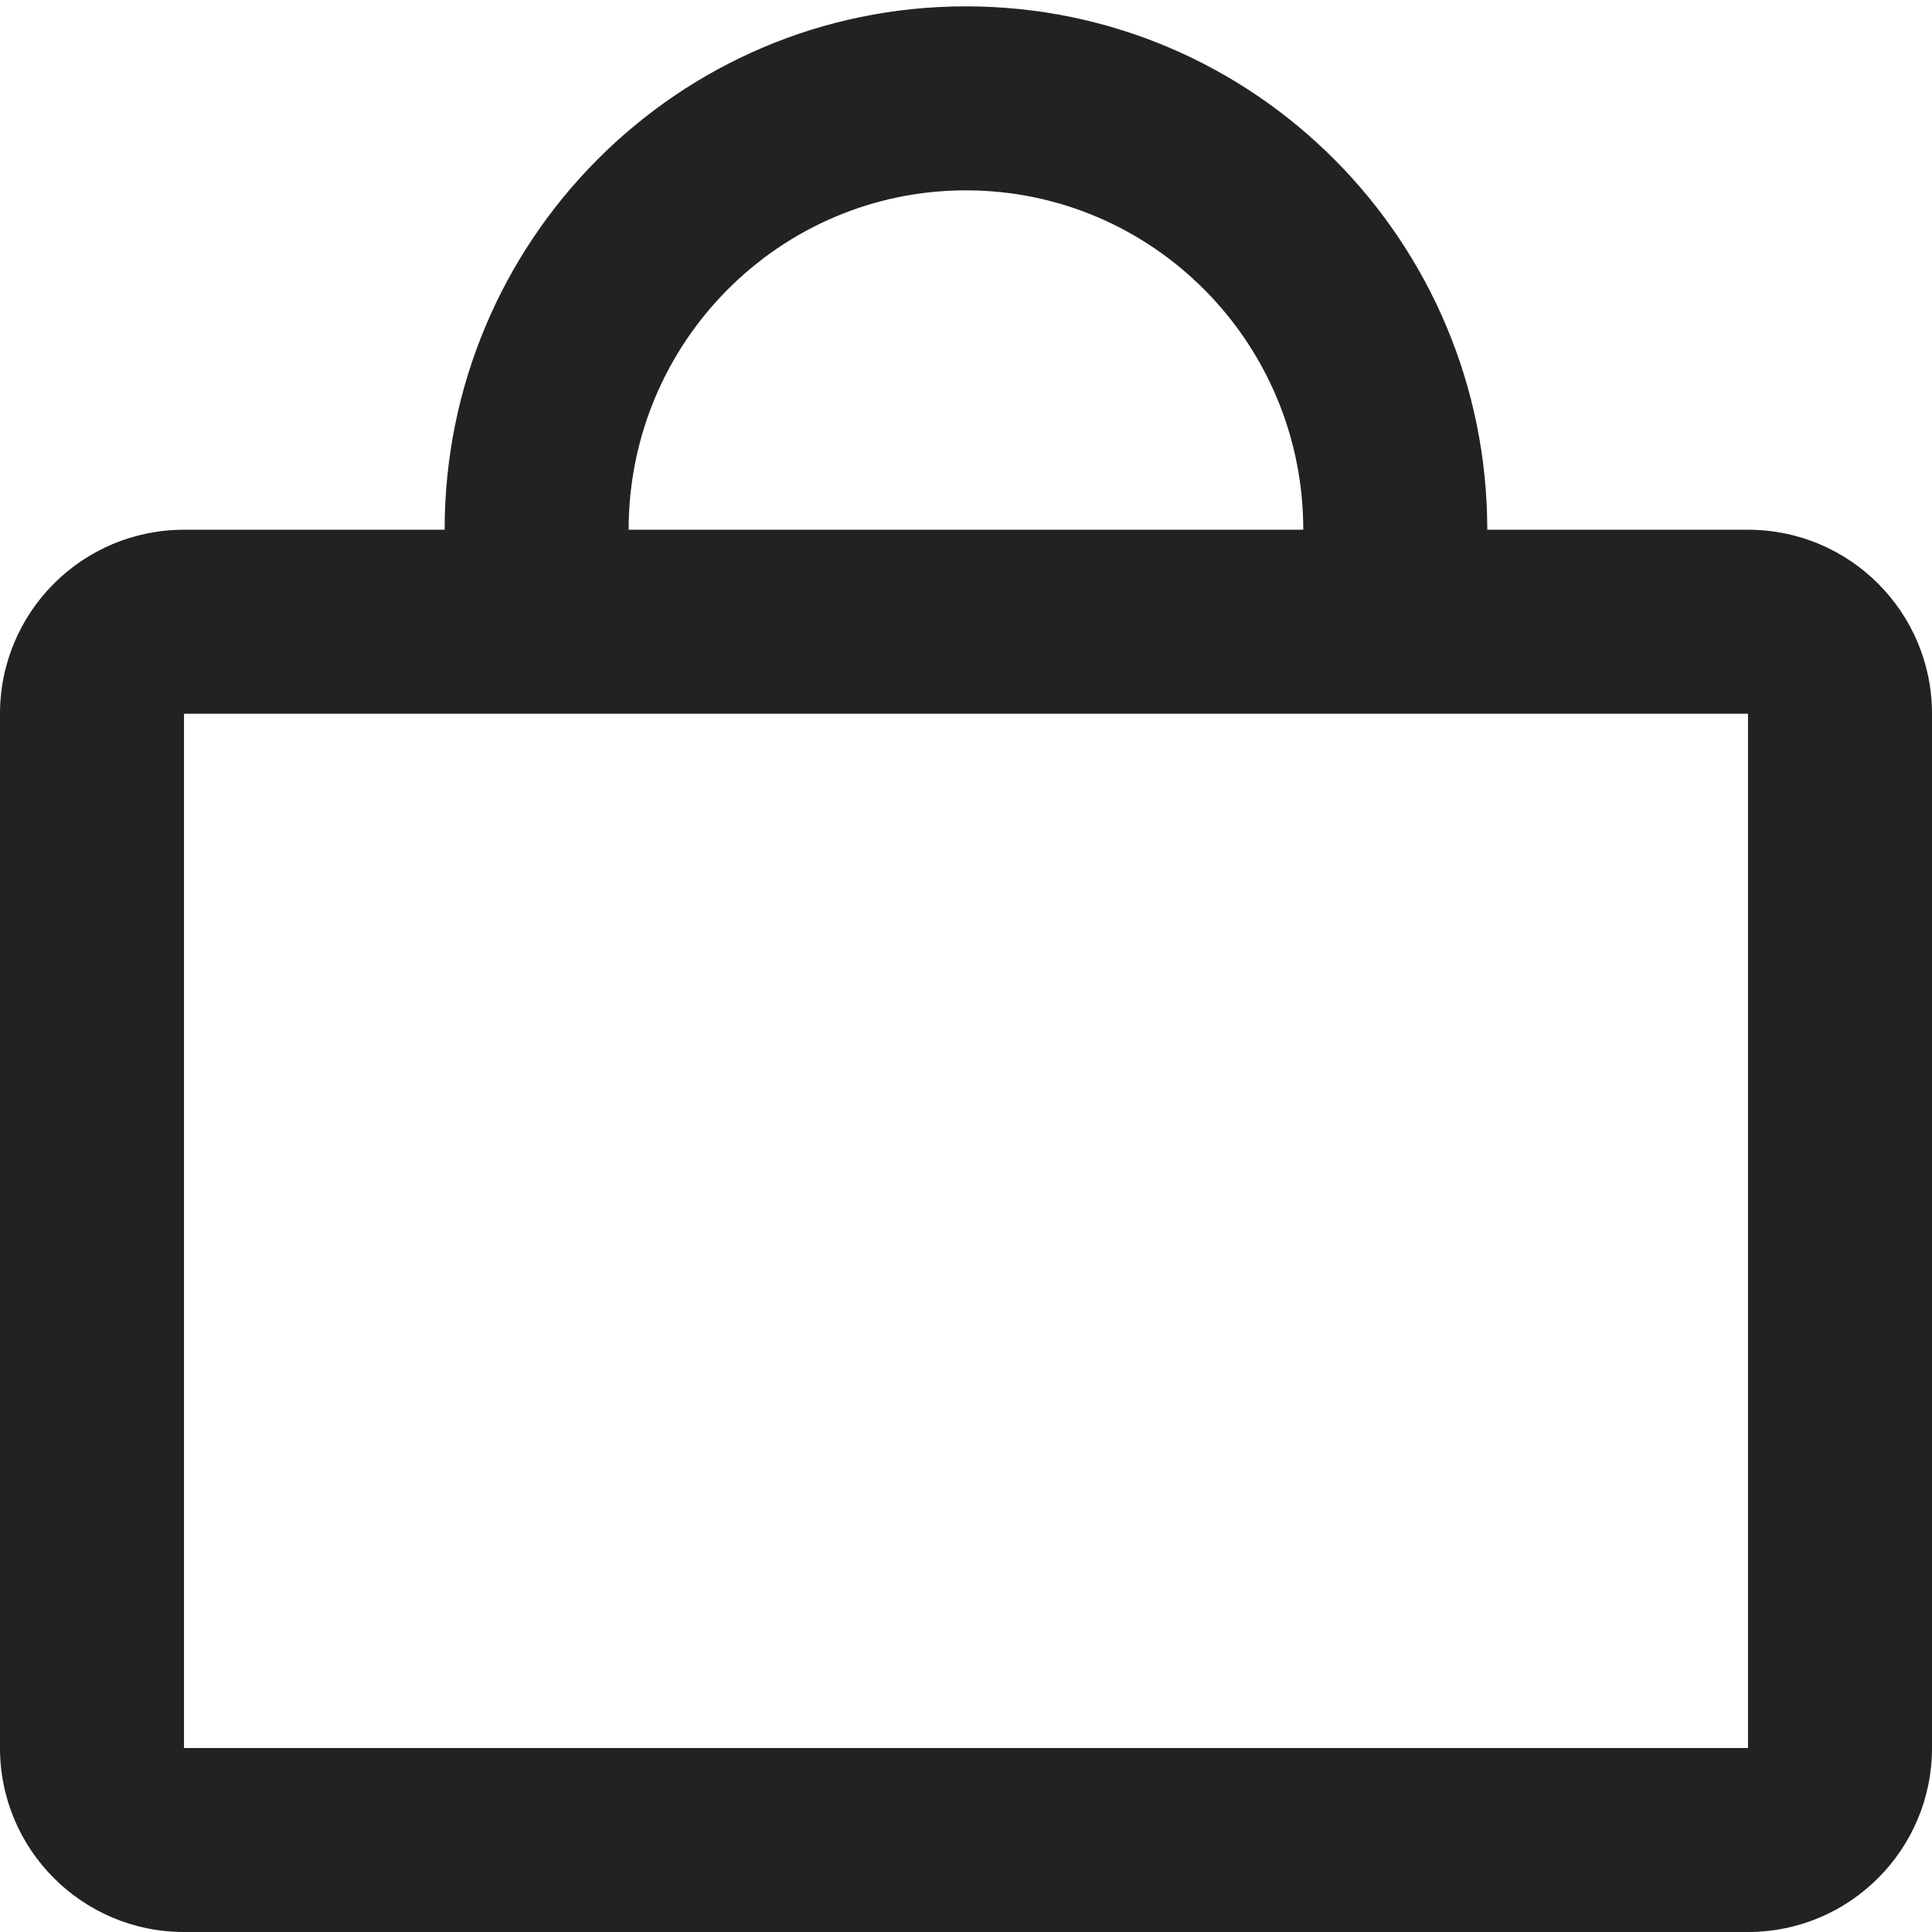
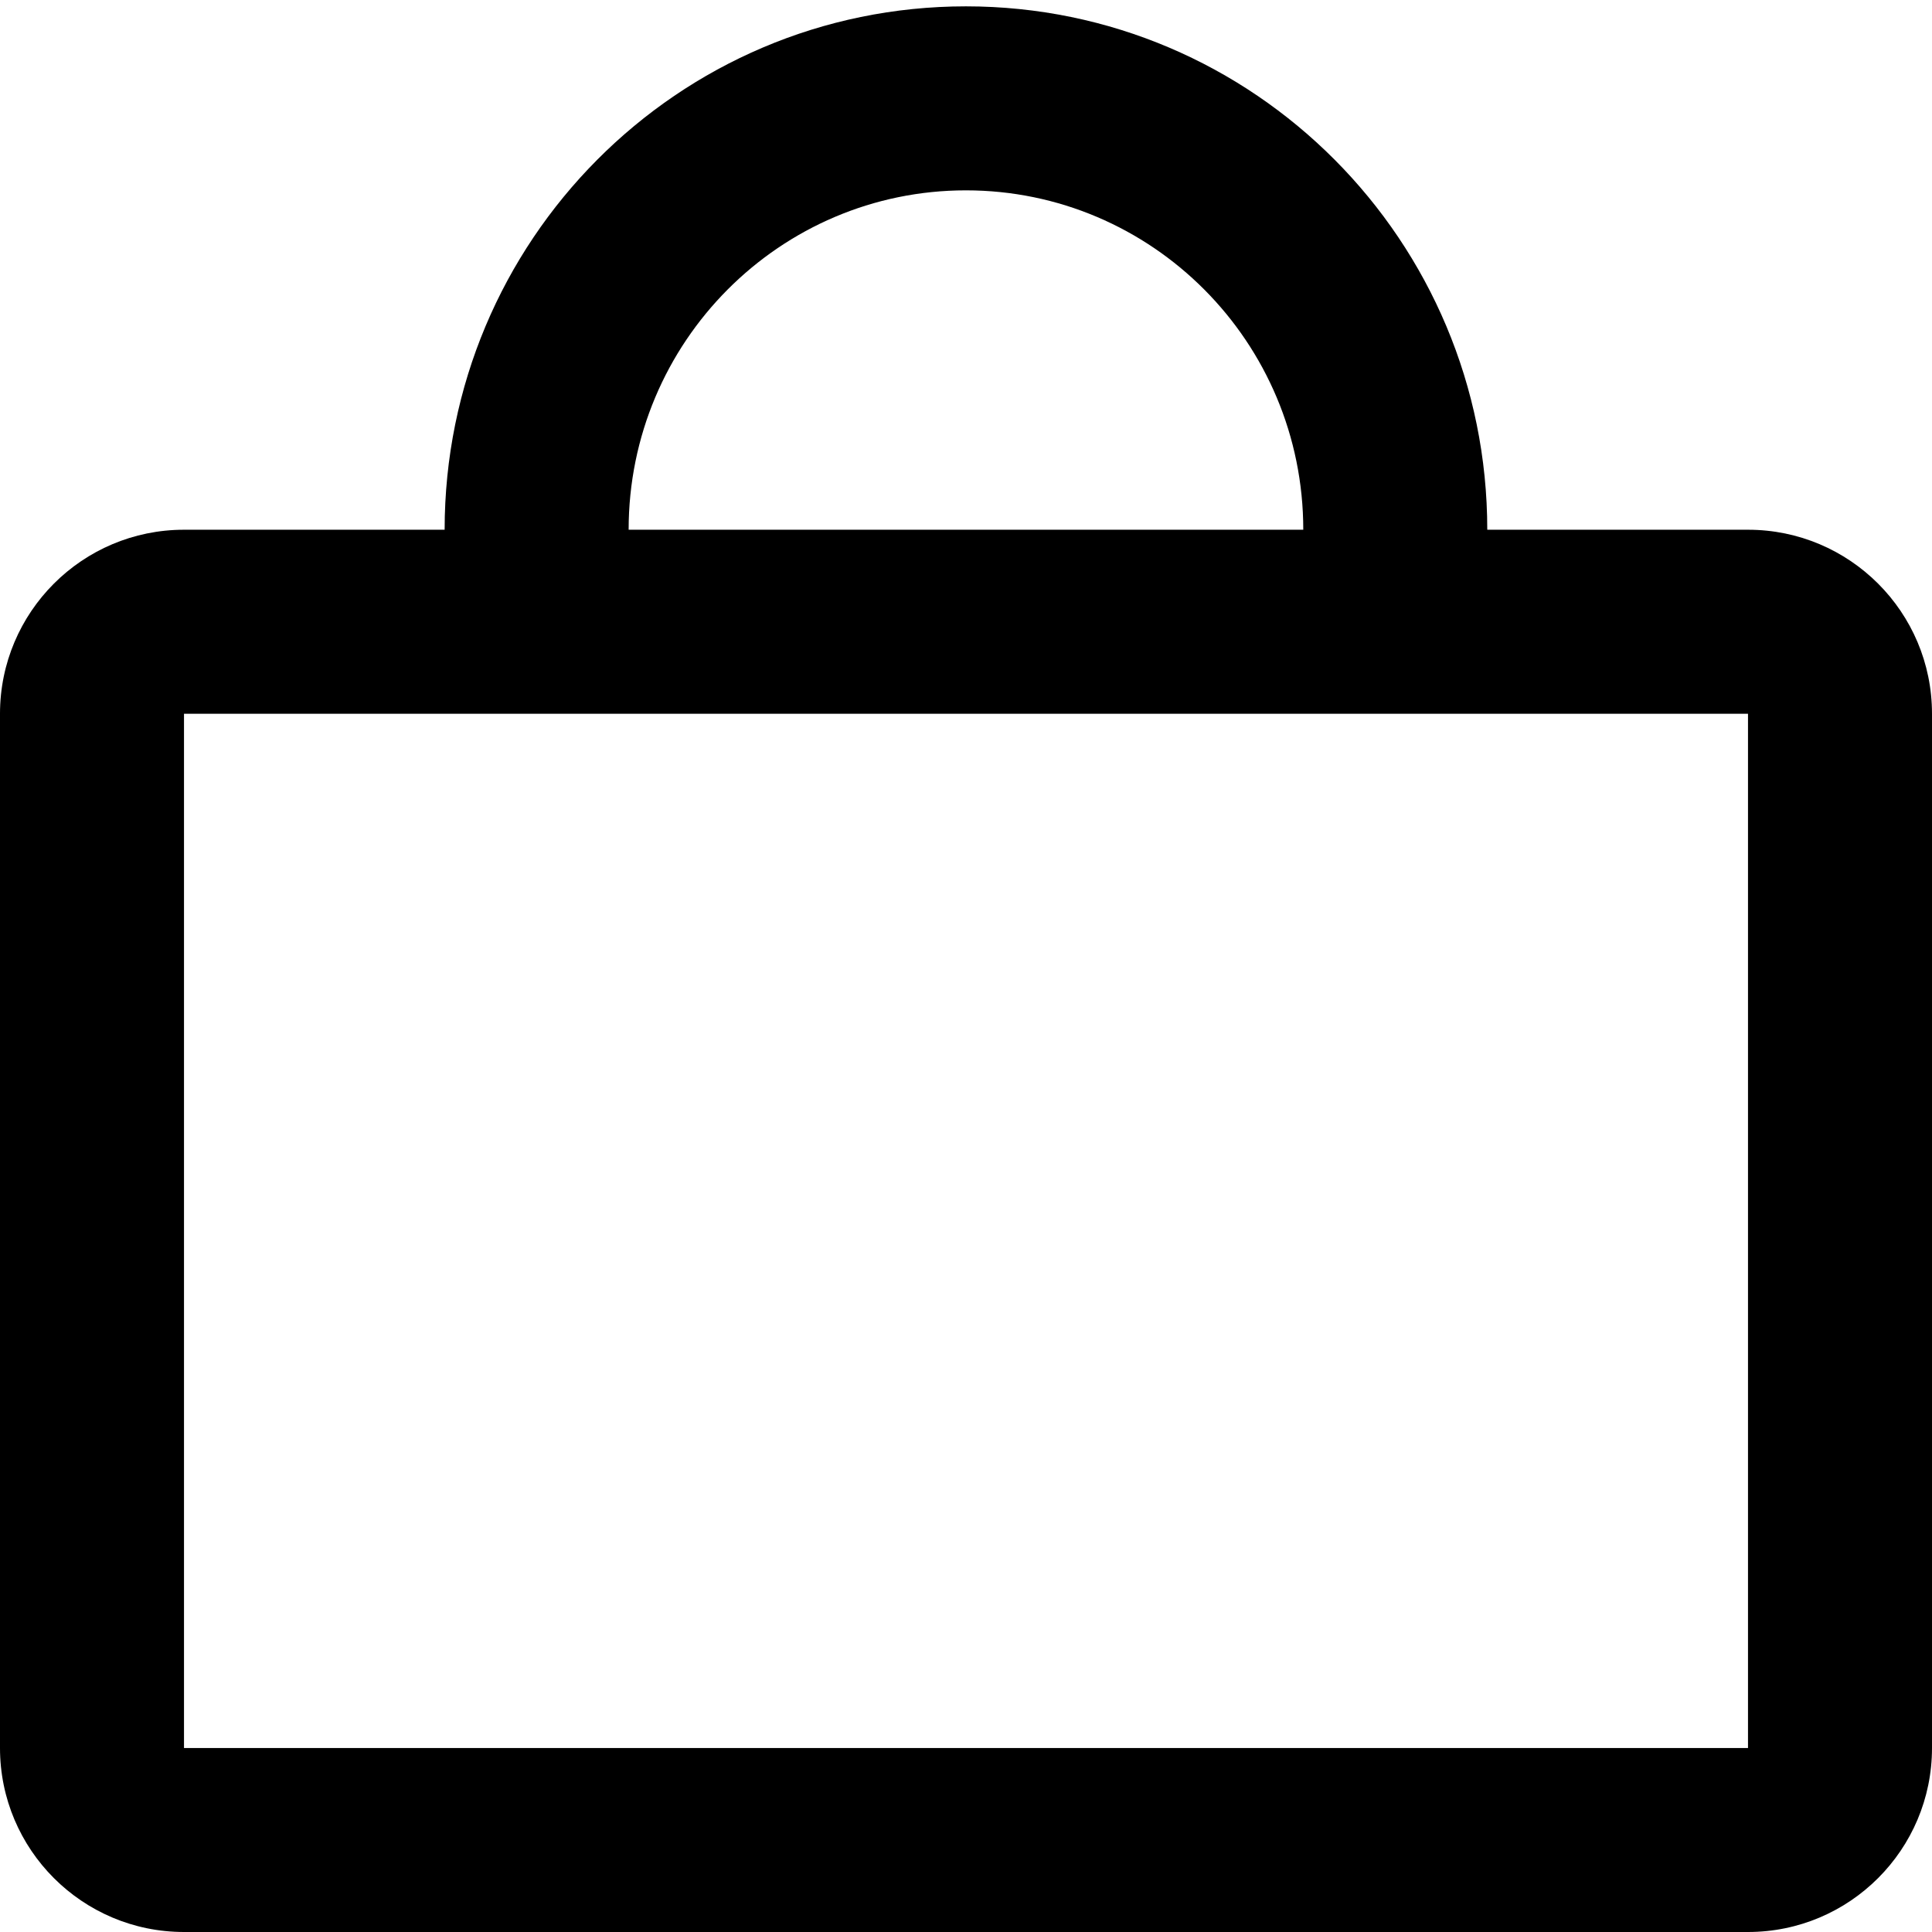
<svg xmlns="http://www.w3.org/2000/svg" width="21" height="21" viewBox="0 0 21 21" fill="none">
-   <path fill-rule="evenodd" clip-rule="evenodd" d="M6.833 5.758C6.833 3.716 8.479 2.069 10.499 2.069C12.52 2.069 14.166 3.716 14.166 5.758H6.833ZM4.833 5.758C4.833 2.621 7.365 0.069 10.499 0.069C13.634 0.069 16.166 2.621 16.166 5.758H19C20.105 5.758 21 6.654 21 7.758V19C21 20.104 20.105 21 19 21H2C0.895 21 0 20.104 0 19V7.758C0 6.654 0.895 5.758 2 5.758H4.833ZM2 7.758H19V19H2L2 7.758Z" fill="#222222" />
+   <path fill-rule="evenodd" clip-rule="evenodd" d="M6.833 5.758C6.833 3.716 8.479 2.069 10.499 2.069C12.52 2.069 14.166 3.716 14.166 5.758H6.833ZM4.833 5.758C4.833 2.621 7.365 0.069 10.499 0.069C13.634 0.069 16.166 2.621 16.166 5.758H19C20.105 5.758 21 6.654 21 7.758V19C21 20.104 20.105 21 19 21H2C0.895 21 0 20.104 0 19V7.758C0 6.654 0.895 5.758 2 5.758H4.833ZM2 7.758H19V19H2L2 7.758Z" fill="black" />
</svg>
